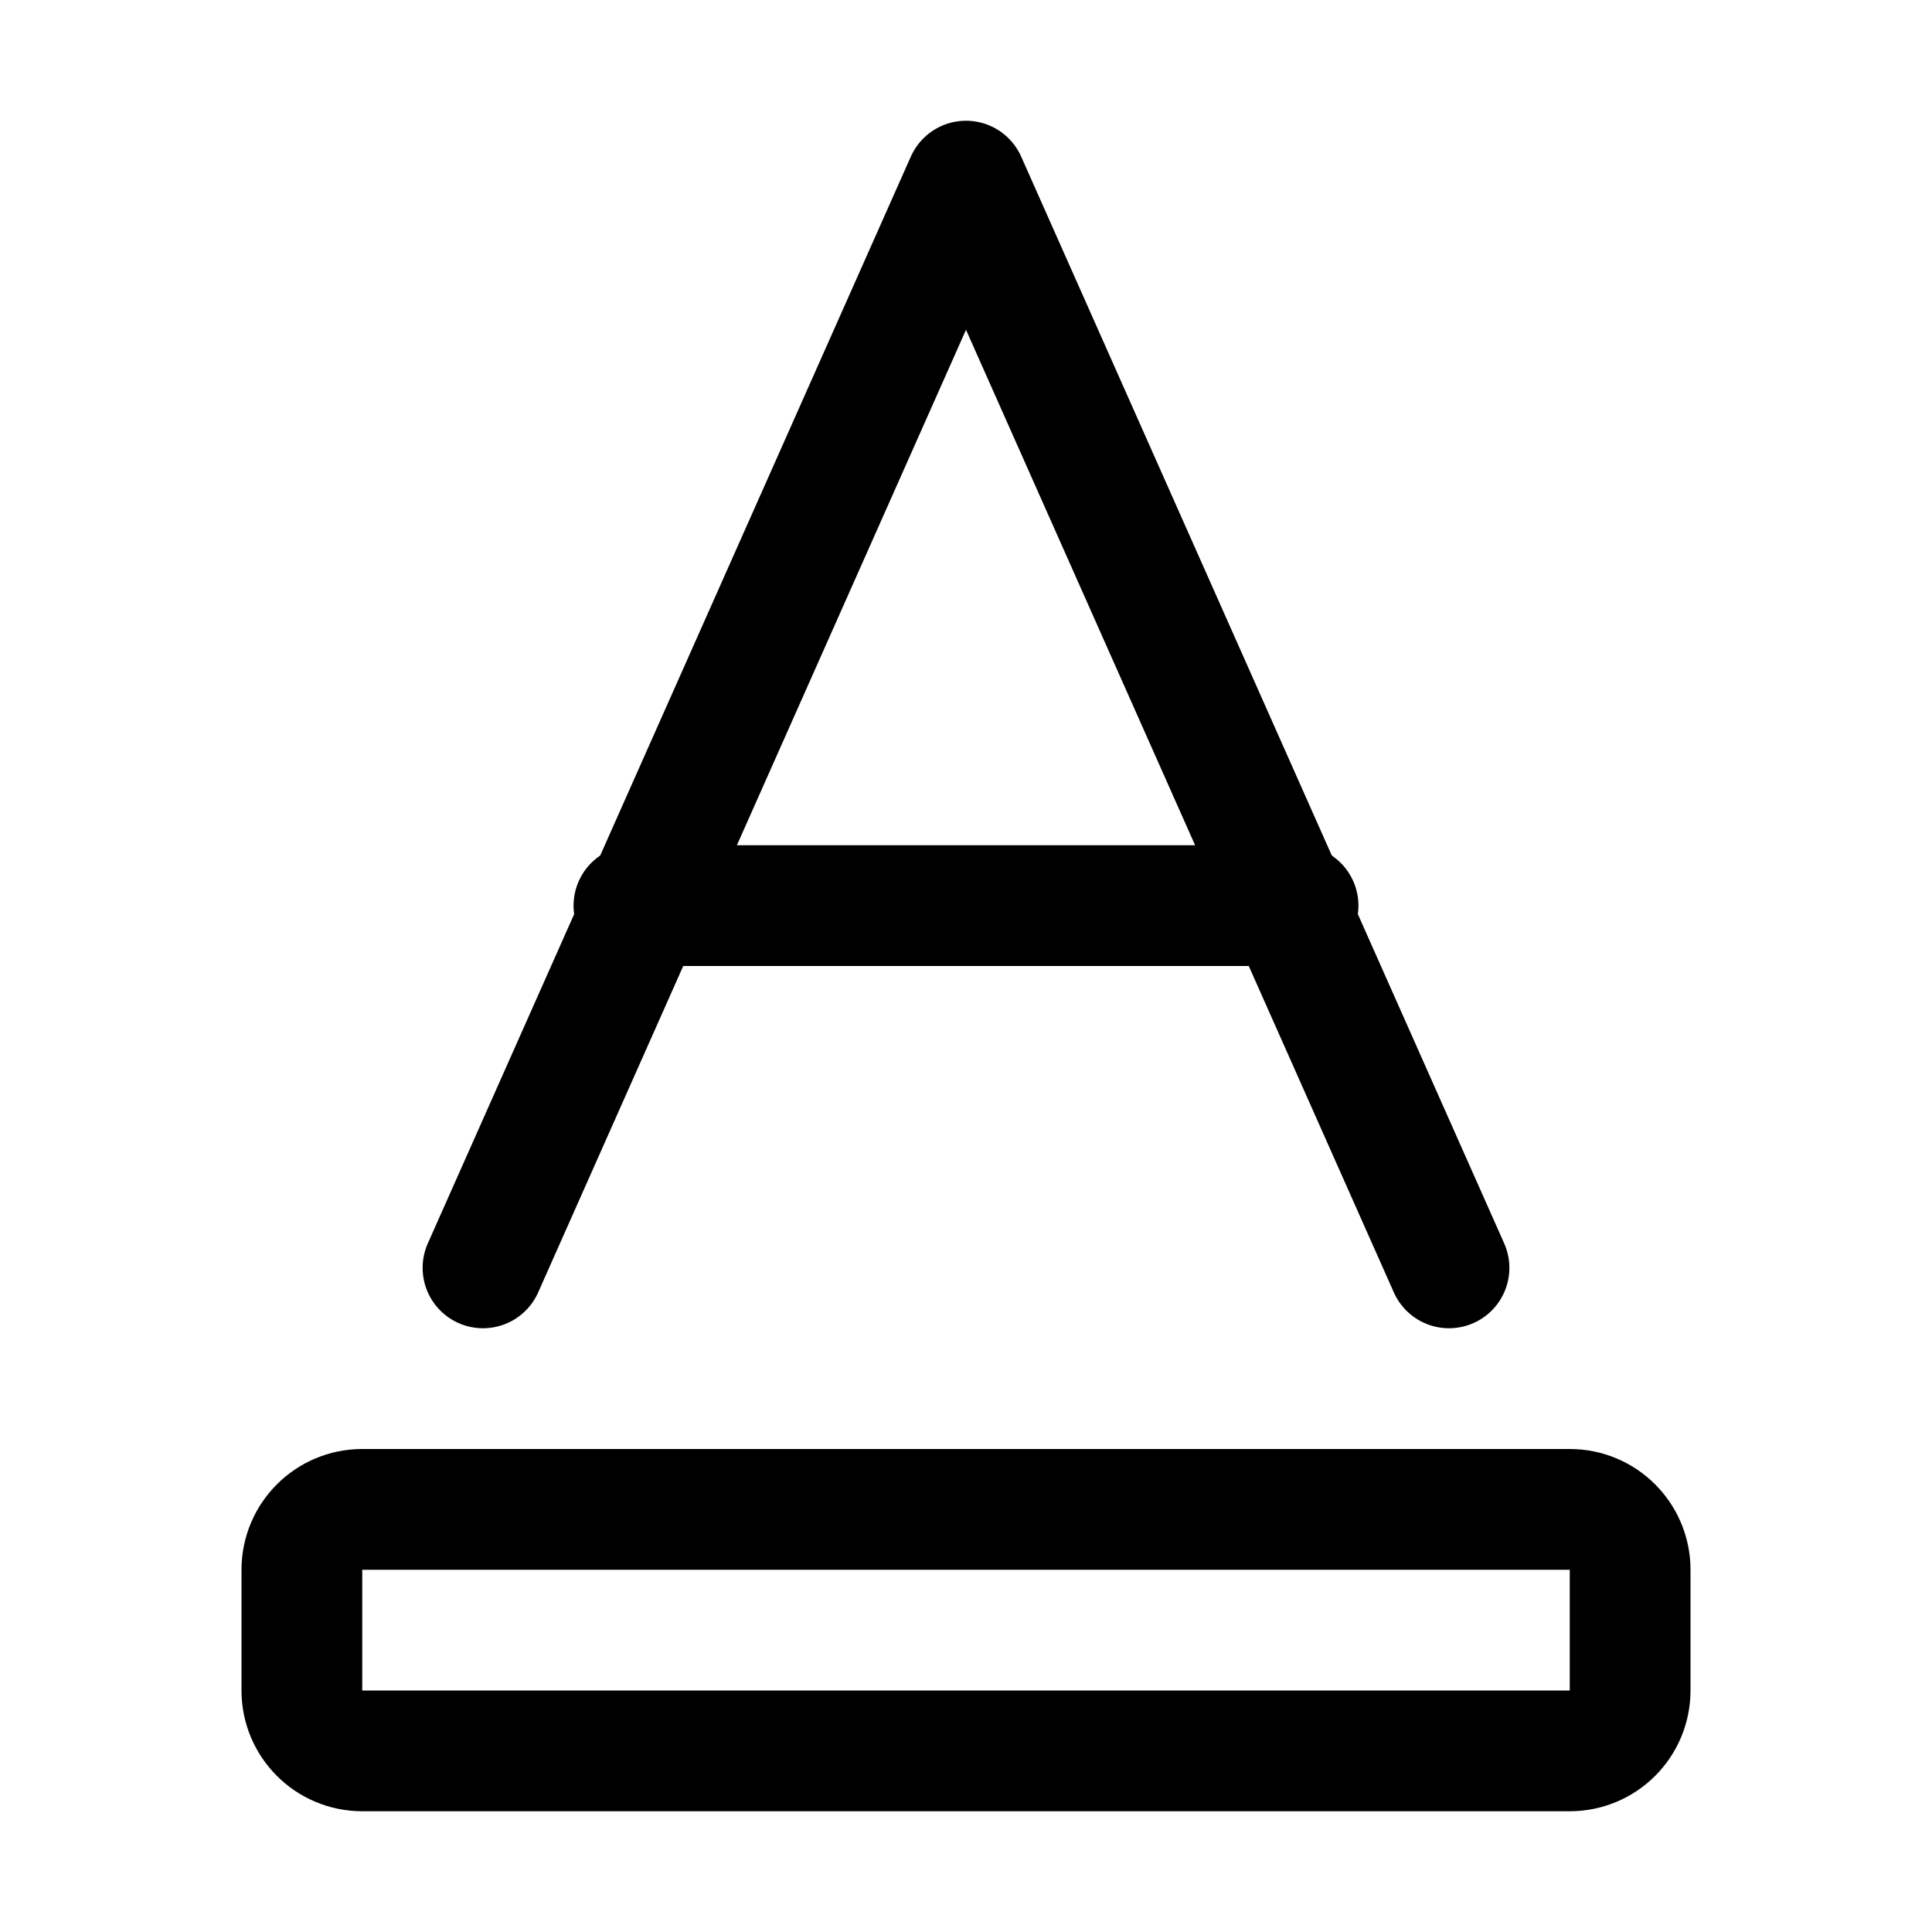
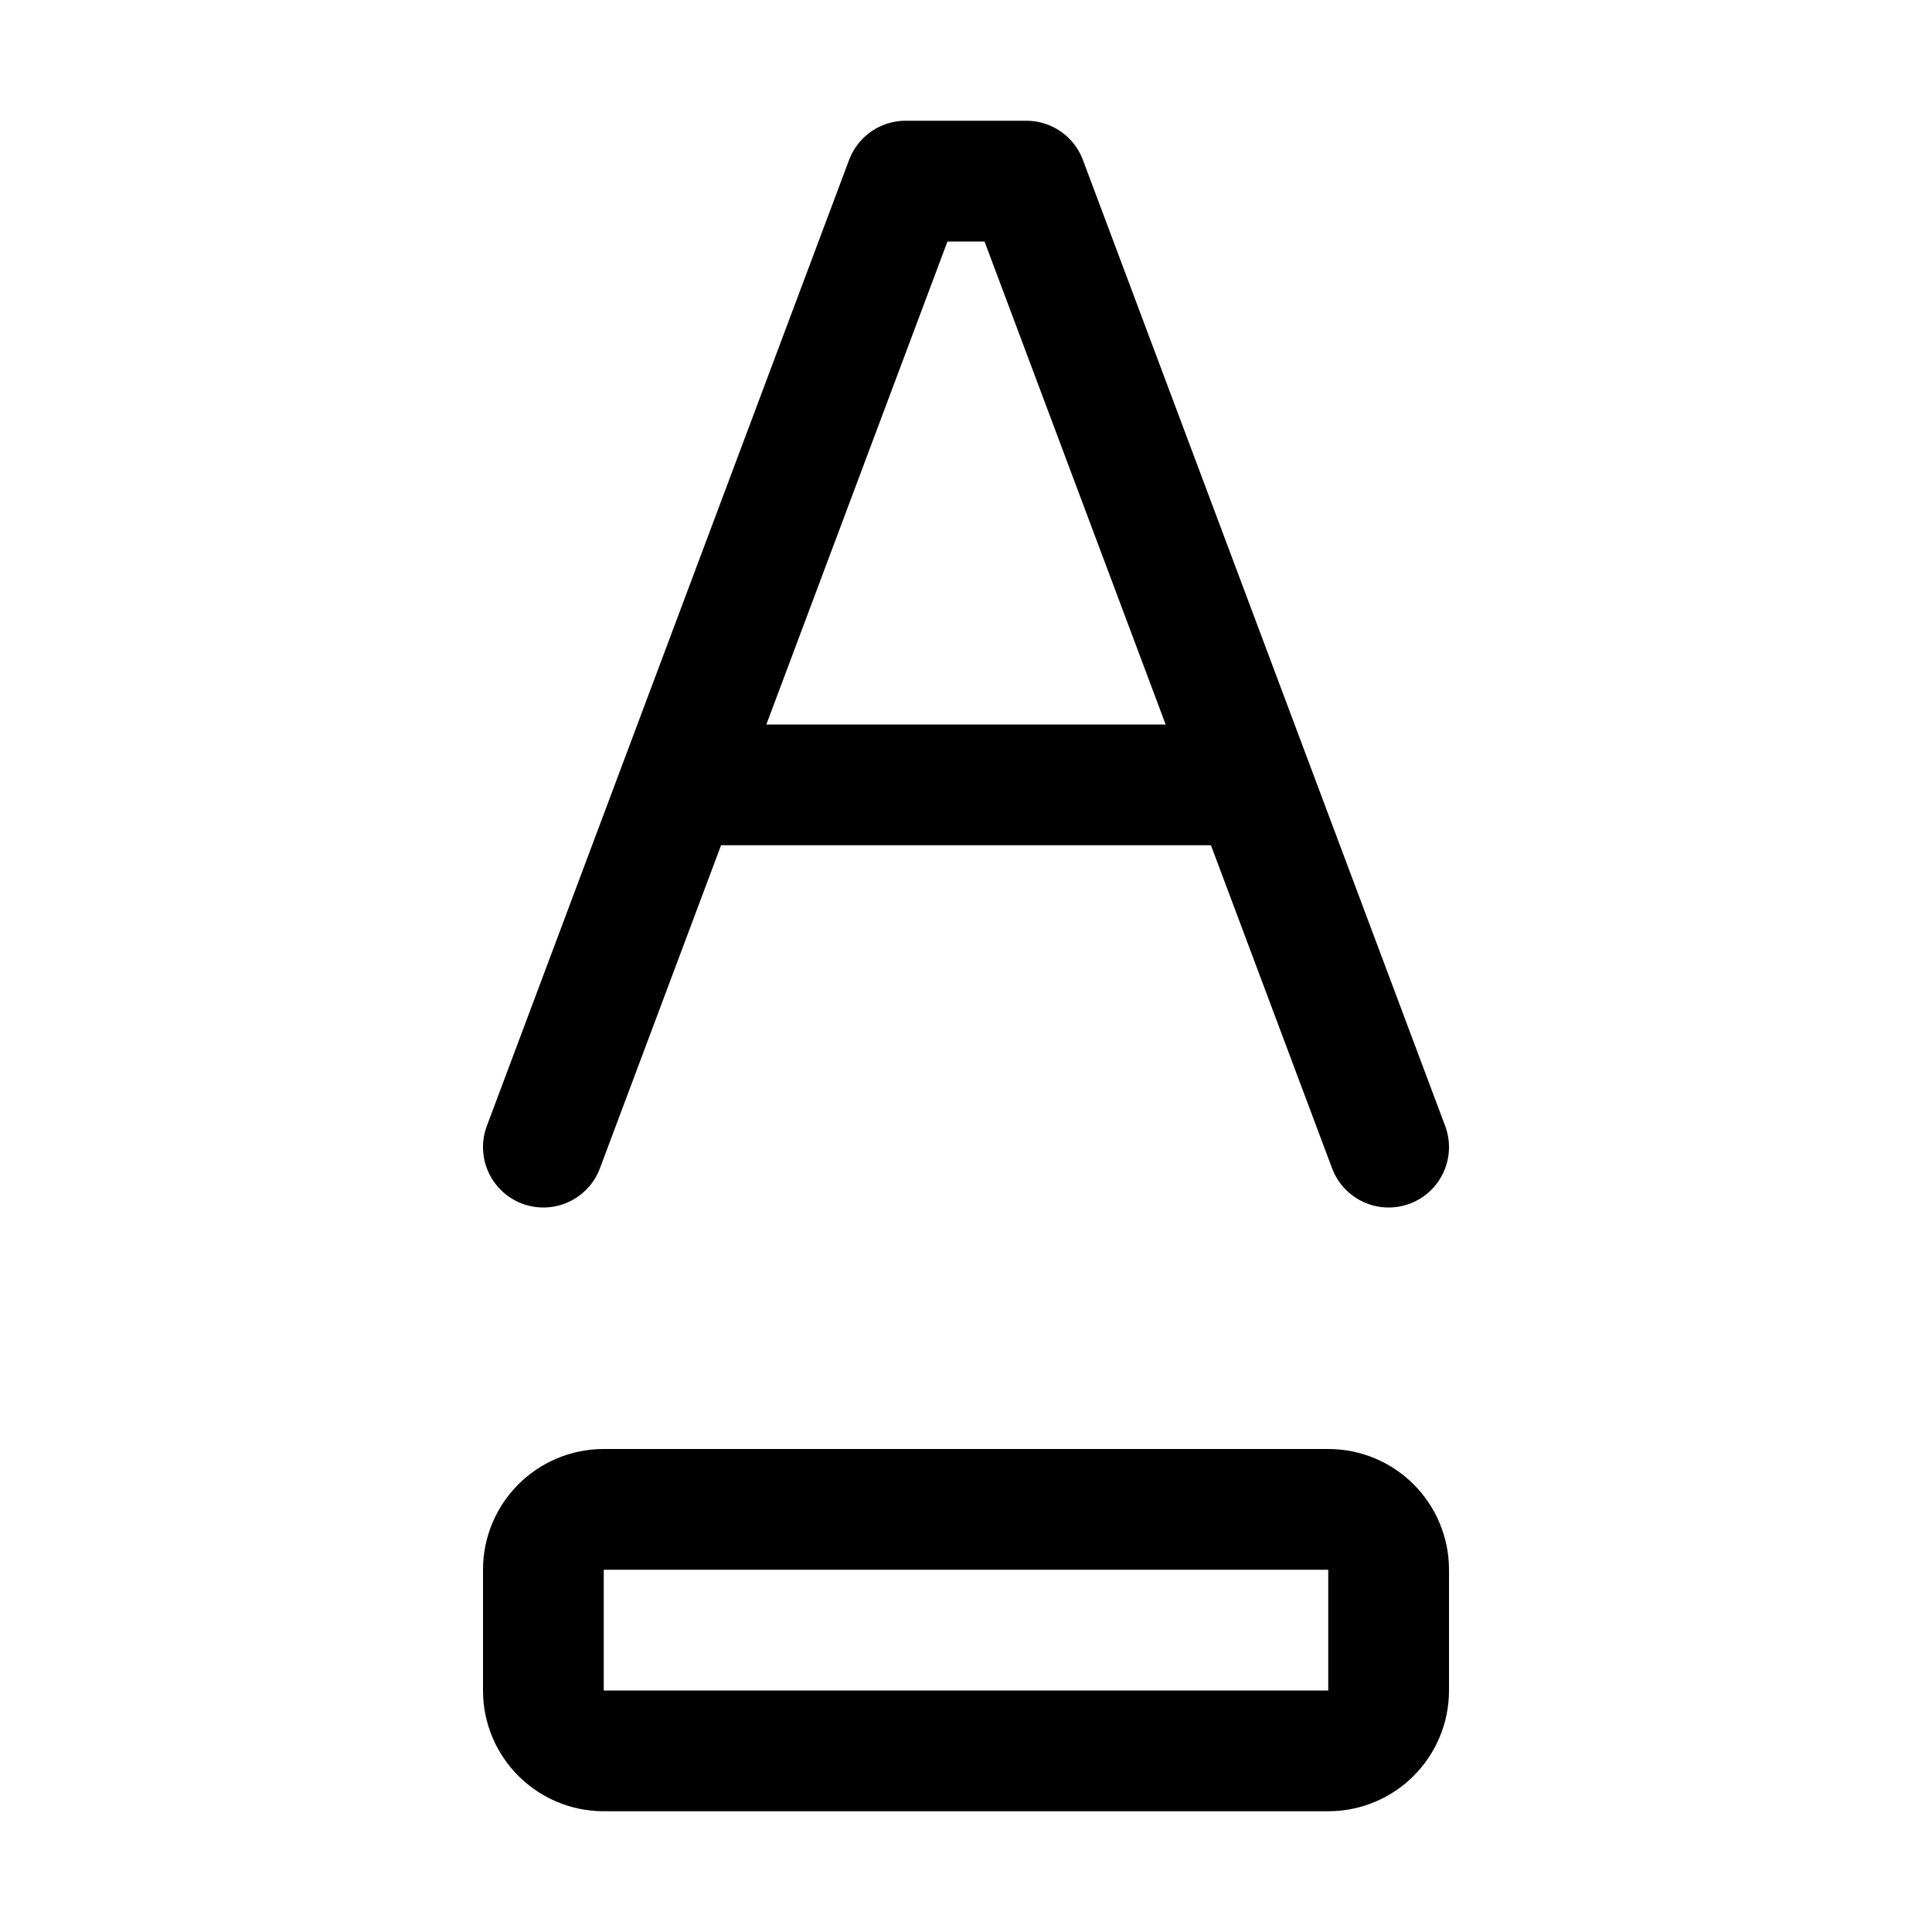
<svg xmlns="http://www.w3.org/2000/svg" width="16" height="16" viewBox="0 0 16 16" fill="none" stroke="currentColor" stroke-width="1" stroke-linecap="round" stroke-linejoin="round">
-   <path d="M4 10.5L8 1.5L12 10.5" />
-   <path d="M5.25 7.5H10.75" />
+   <path d="M4.5 9.5L7.5 1.5H8.5L11.5 9.5" />
+   <path d="M5.75 6.5H10.25" />
  <g id="accent">
-     <rect x="2.5" y="12.5" width="11" height="2" rx="0.5" />
+     <rect x="4.5" y="12.5" width="7" height="2" rx="0.5" />
  </g>
</svg>
